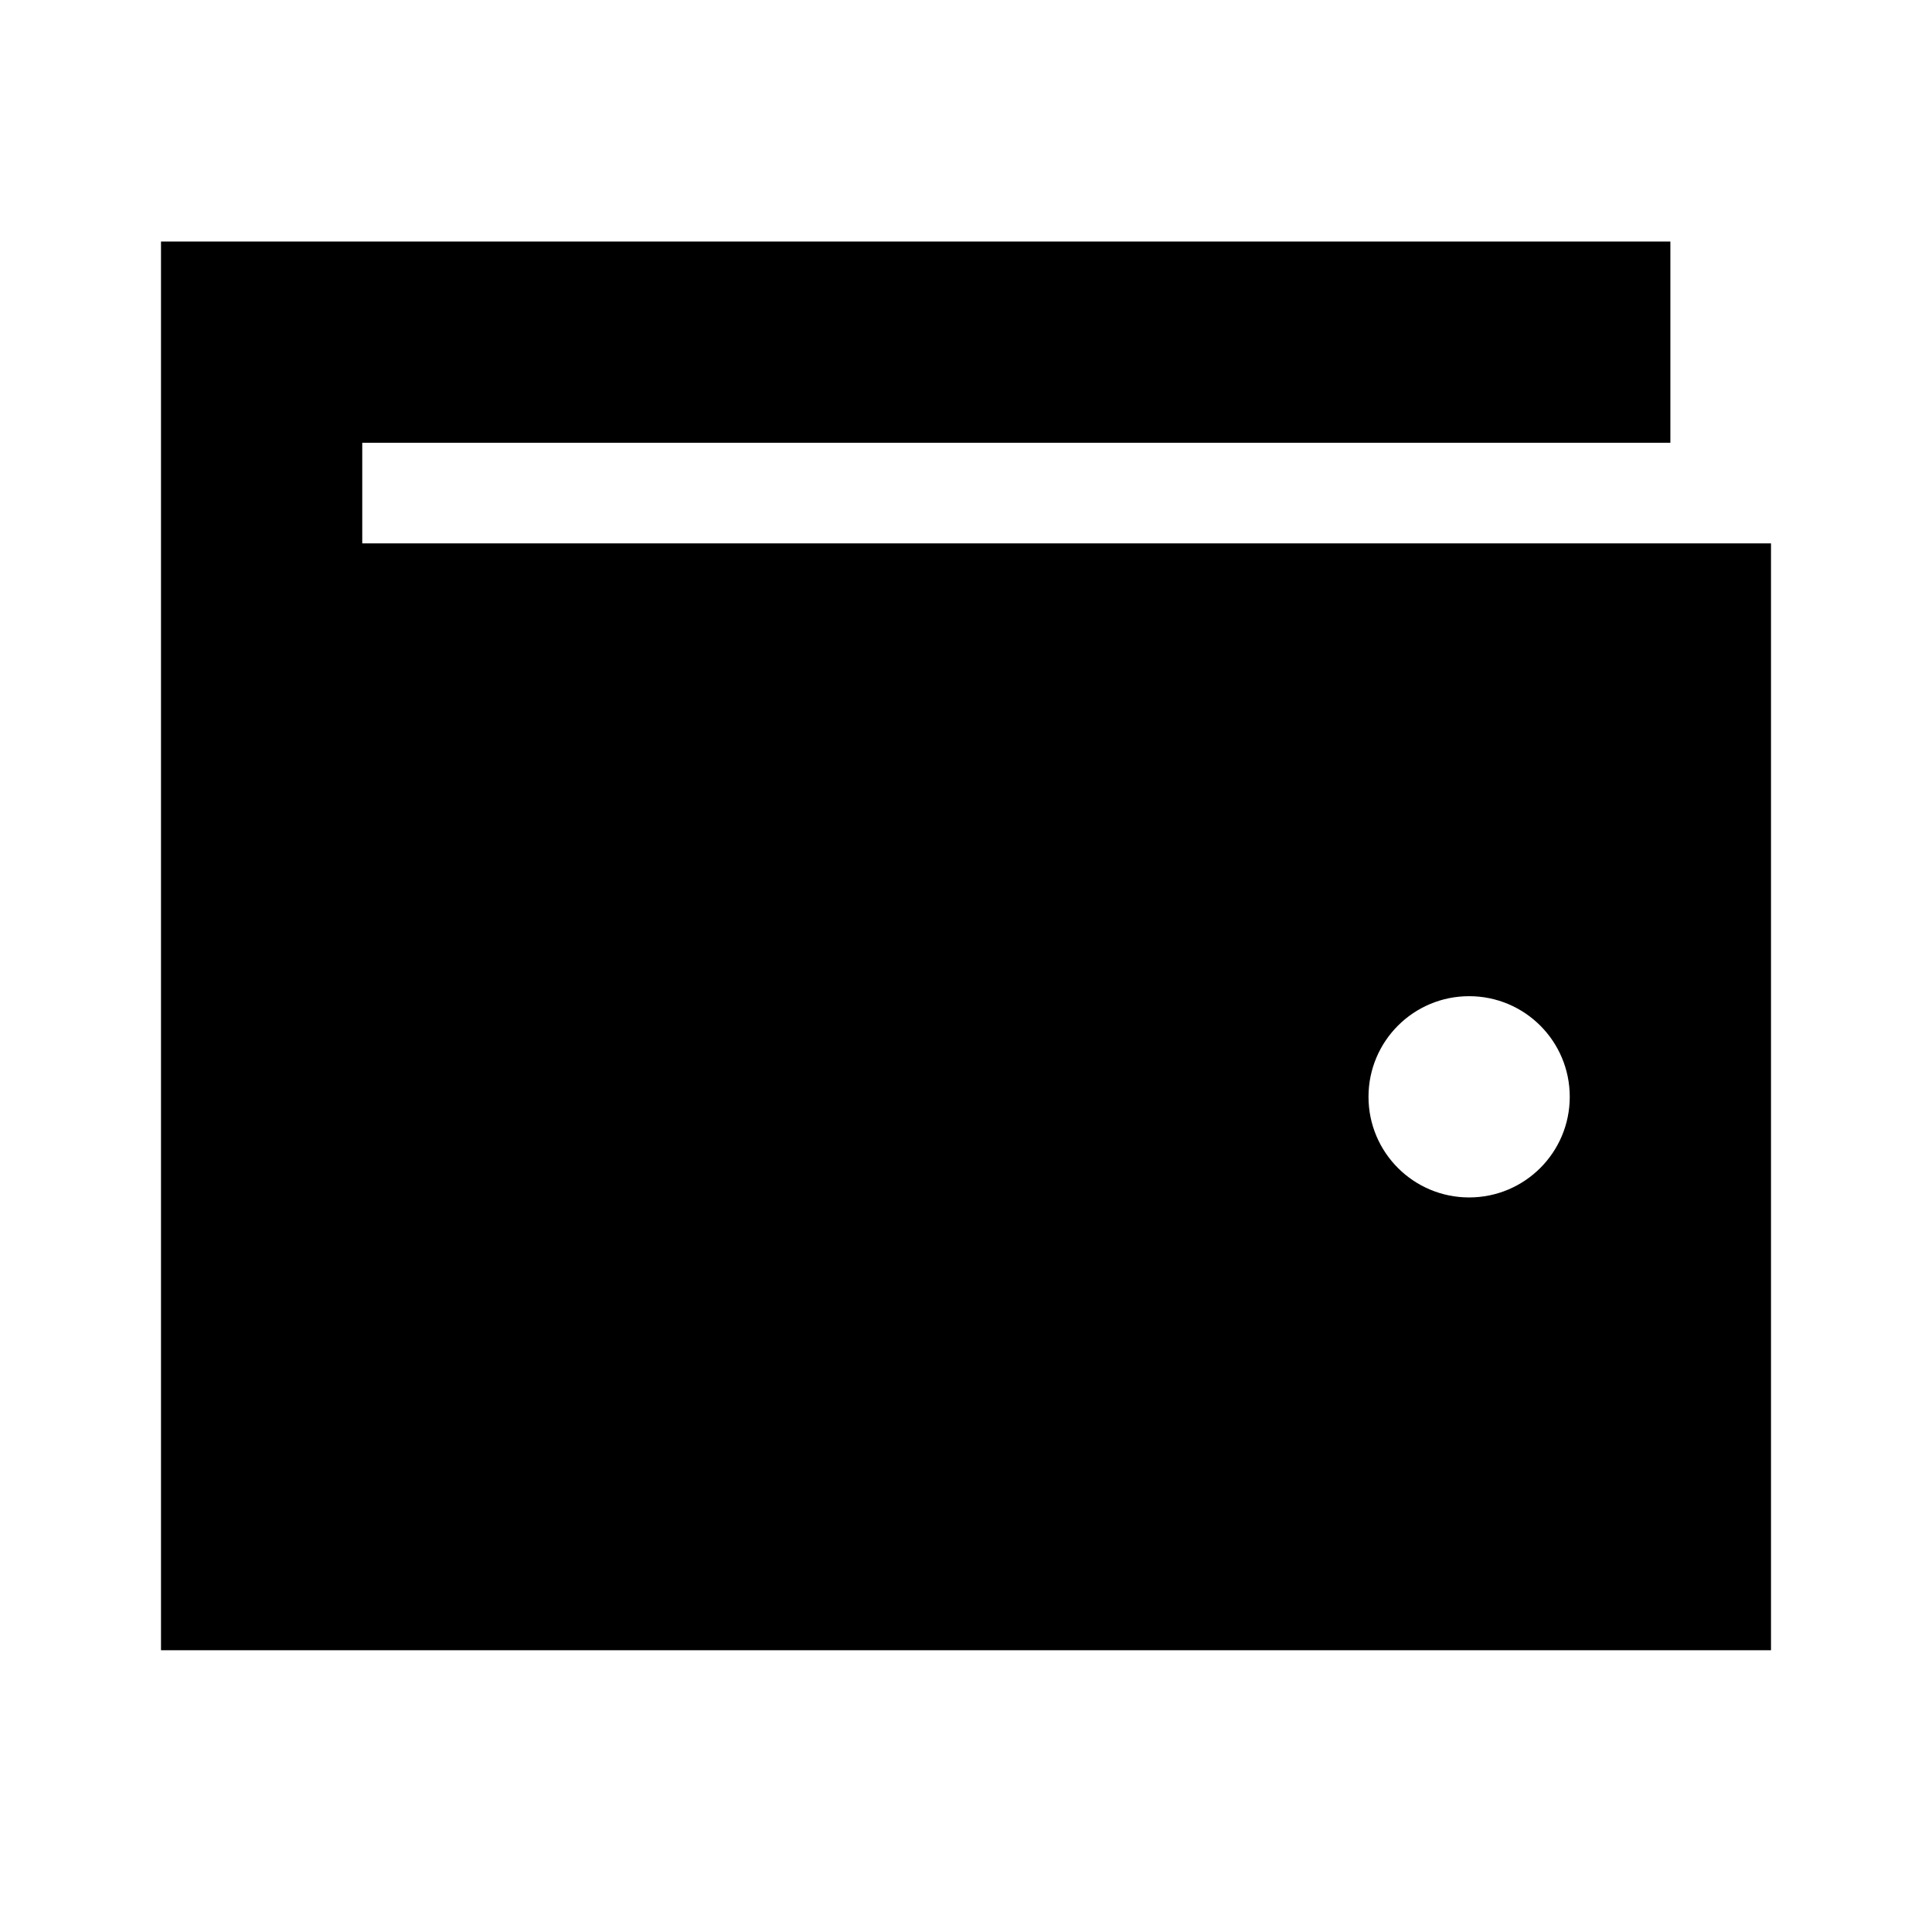
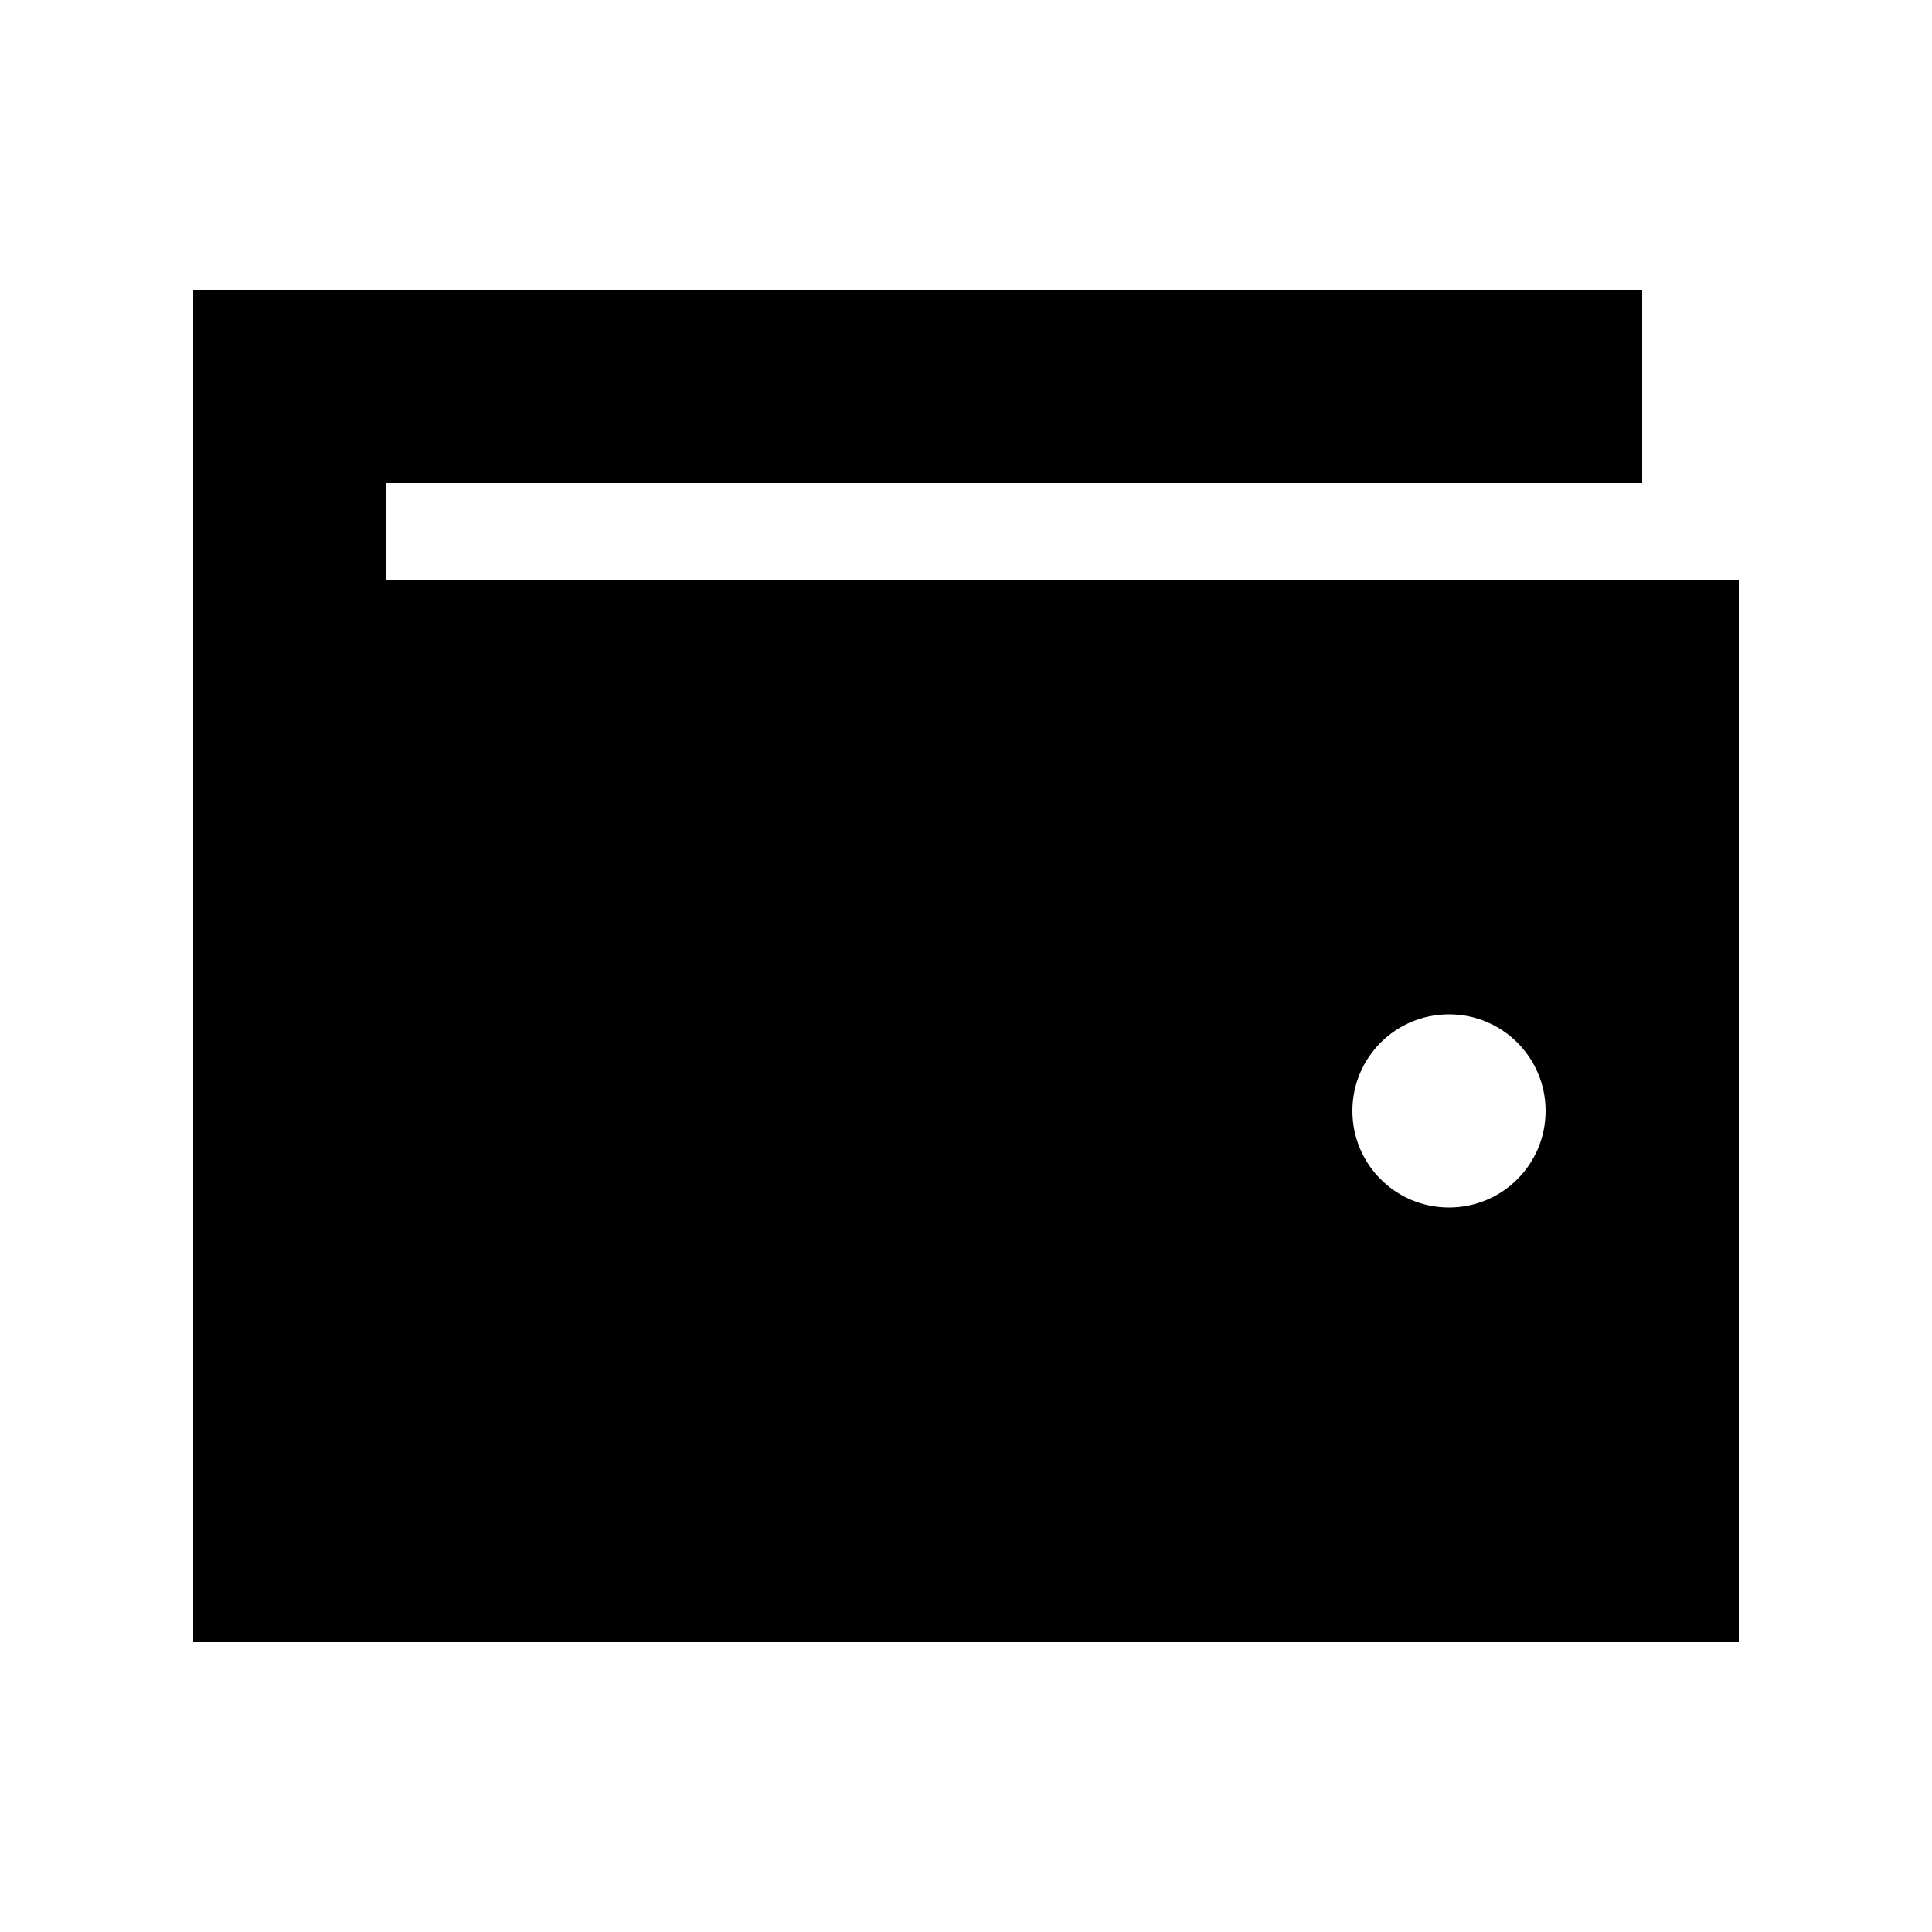
- <svg xmlns="http://www.w3.org/2000/svg" width="24" height="24" viewBox="0 0 24 24" fill="none">
-   <path d="M20.75 3H2V20.5H22V6.75H4.5V5.5H20.75V3ZM18.25 14.875C17.559 14.875 17 14.316 17 13.625C17 12.934 17.559 12.375 18.25 12.375C18.941 12.375 19.5 12.934 19.5 13.625C19.5 14.316 18.941 14.875 18.25 14.875Z" fill="currentColor" />
+ <svg xmlns="http://www.w3.org/2000/svg" width="20" height="20" viewBox="0 0 20 20" fill="none">
+   <path d="M17 3H2V17H18V6H4V5H17V3ZM15 12.5C14.447 12.5 14 12.053 14 11.5C14 10.947 14.447 10.5 15 10.5C15.553 10.5 16 10.947 16 11.5C16 12.053 15.553 12.5 15 12.5Z" fill="currentColor" />
</svg>
